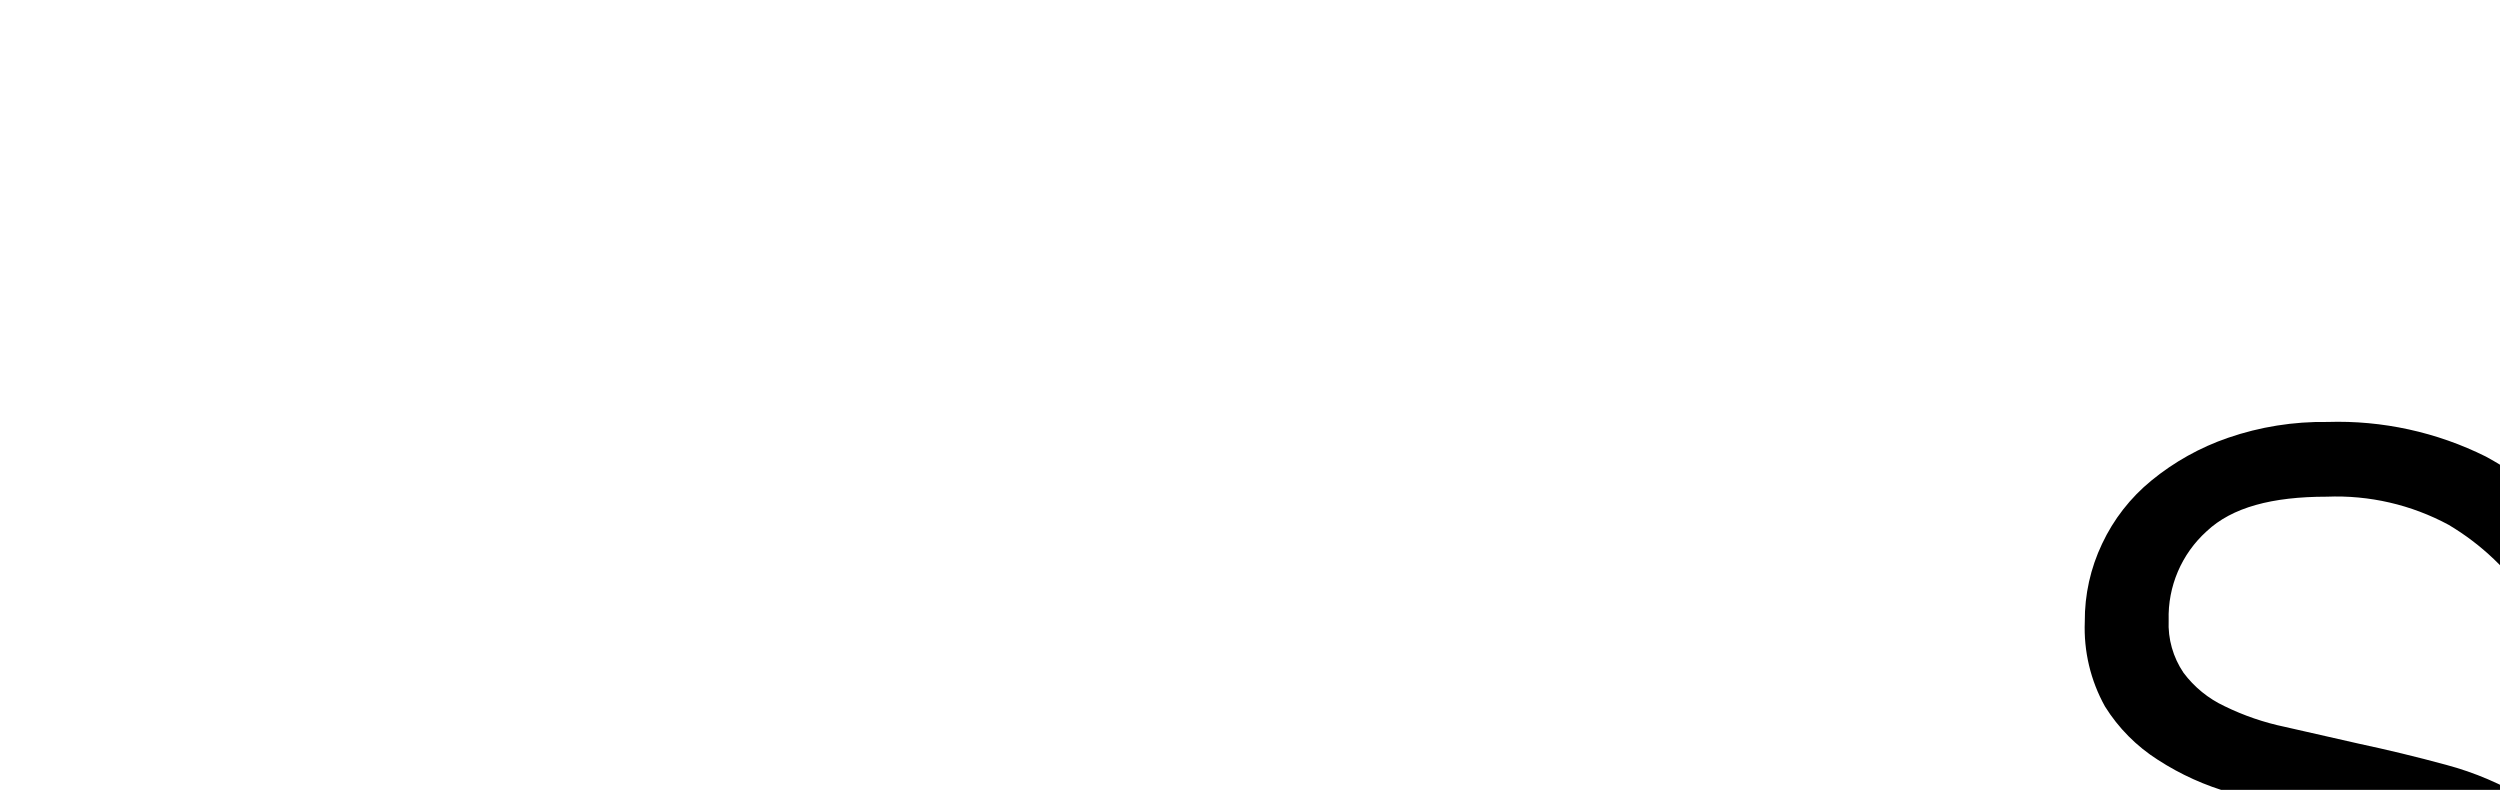
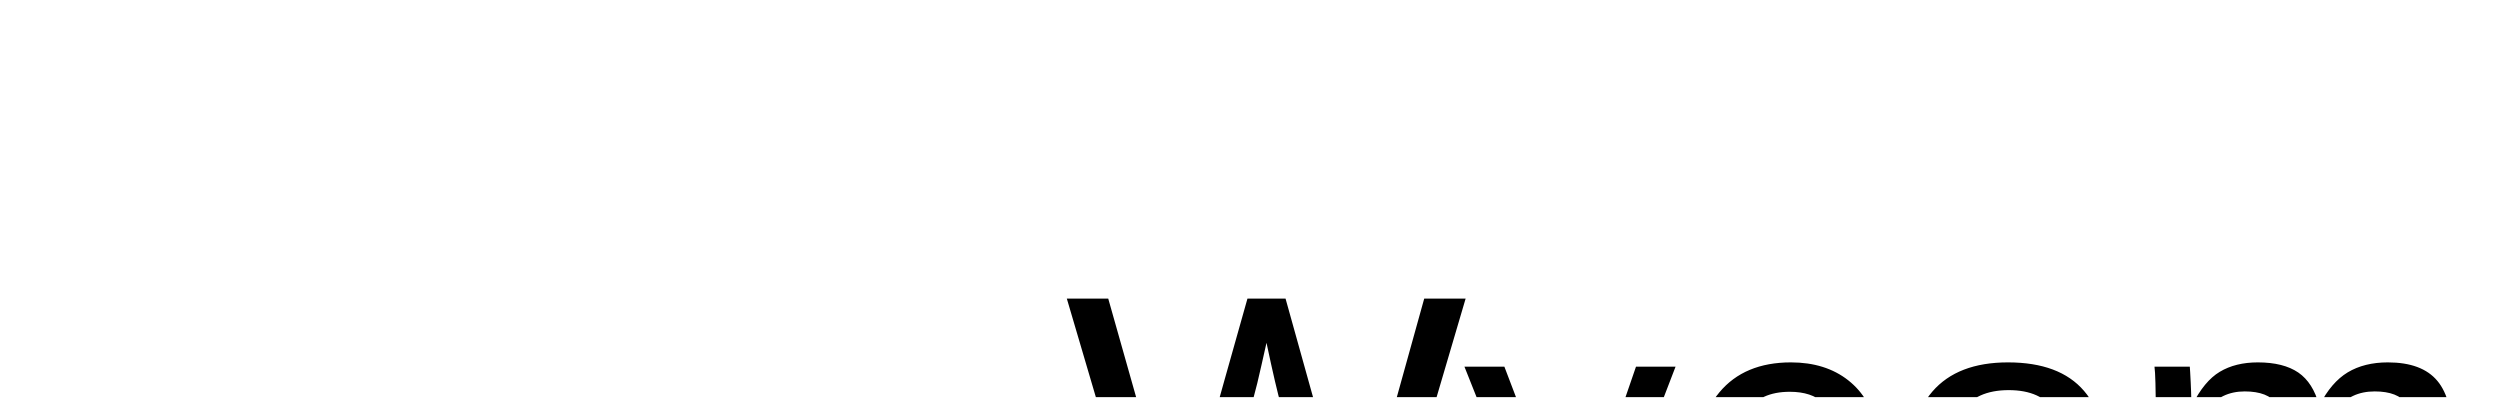
<svg xmlns="http://www.w3.org/2000/svg" xmlns:xlink="http://www.w3.org/1999/xlink">
  <symbol id="logo">
-     <path d="m 105.17,33.27 c -1.049,-0.638 -2.184,-1.123 -3.37,-1.44 -1.25,-0.34 -2.46,-0.63 -3.63,-0.88 l -3.08,-0.7 C 94.221,30.069 93.378,29.78 92.58,29.39 91.904,29.074 91.317,28.597 90.87,28 c -0.437,-0.644 -0.655,-1.412 -0.62,-2.19 -0.041,-1.405 0.537,-2.758 1.58,-3.7 1.06,-1 2.73,-1.44 5,-1.44 1.764,-0.072 3.516,0.332 5.07,1.17 1.359,0.807 2.518,1.911 3.39,3.23 l 2.79,-2.18 c -1.268,-1.593 -2.842,-2.916 -4.63,-3.89 -2.044,-1.018 -4.308,-1.513 -6.59,-1.44 -1.408,-0.022 -2.809,0.201 -4.14,0.66 -1.161,0.399 -2.241,1.002 -3.19,1.78 -0.871,0.712 -1.572,1.611 -2.05,2.63 -0.482,1.012 -0.728,2.119 -0.72,3.24 -0.05,1.232 0.241,2.453 0.84,3.53 0.558,0.895 1.31,1.654 2.2,2.22 0.944,0.612 1.976,1.078 3.06,1.38 1.13,0.32 2.29,0.6 3.47,0.84 l 3.26,0.74 c 0.969,0.222 1.909,0.558 2.8,1 0.773,0.368 1.455,0.9 2,1.56 0.51,0.701 0.771,1.553 0.74,2.42 0.044,1.566 -0.621,3.069 -1.81,4.09 -1.525,1.148 -3.417,1.699 -5.32,1.55 -4.034,0.157 -7.83,-1.908 -9.89,-5.38 l -3,2.34 c 1.388,1.88 3.174,3.43 5.23,4.54 2.385,1.198 5.032,1.782 7.7,1.7 1.491,0.022 2.974,-0.222 4.38,-0.72 1.218,-0.449 2.338,-1.128 3.3,-2 0.886,-0.798 1.601,-1.767 2.1,-2.85 0.489,-1.063 0.741,-2.22 0.74,-3.39 0.04,-1.337 -0.308,-2.656 -1,-3.8 -0.621,-0.96 -1.448,-1.769 -2.42,-2.37 z m 27.51,-4.72 c -1.021,-1.017 -2.239,-1.813 -3.58,-2.34 -1.428,-0.568 -2.953,-0.853 -4.49,-0.84 -1.585,-0.019 -3.158,0.287 -4.62,0.9 -1.369,0.573 -2.613,1.409 -3.66,2.46 -2.145,2.218 -3.34,5.185 -3.33,8.27 -0.014,1.542 0.264,3.072 0.82,4.51 0.525,1.364 1.329,2.604 2.36,3.64 1.061,1.044 2.319,1.866 3.7,2.42 1.532,0.611 3.171,0.91 4.82,0.88 2.134,0.085 4.251,-0.416 6.12,-1.45 1.699,-1.049 3.131,-2.481 4.18,-4.18 l -2.88,-1.69 c -1.413,2.769 -4.326,4.443 -7.43,4.27 -1.097,0.021 -2.188,-0.159 -3.22,-0.53 -0.934,-0.341 -1.798,-0.85 -2.55,-1.5 -0.727,-0.646 -1.33,-1.418 -1.78,-2.28 -0.478,-0.904 -0.774,-1.892 -0.87,-2.91 h 19.59 v -1.52 c 0.017,-1.555 -0.276,-3.099 -0.86,-4.54 -0.541,-1.333 -1.339,-2.546 -2.35,-3.57 z m -16.28,6.67 c 0.181,-0.959 0.519,-1.881 1,-2.73 0.472,-0.821 1.077,-1.557 1.79,-2.18 0.722,-0.618 1.548,-1.102 2.44,-1.43 0.959,-0.357 1.977,-0.533 3,-0.52 4.043,-0.224 7.526,2.823 7.84,6.86 z M 158.82,28 c -0.837,-0.883 -1.863,-1.567 -3,-2 -1.254,-0.462 -2.583,-0.689 -3.92,-0.67 -1.601,-0.031 -3.181,0.362 -4.58,1.14 -1.282,0.721 -2.362,1.752 -3.14,3 v -3.65 h -3.29 V 48 h 3.37 V 35.67 c -0.01,-1.001 0.17,-1.996 0.53,-2.93 0.337,-0.857 0.84,-1.638 1.48,-2.3 0.627,-0.65 1.383,-1.161 2.22,-1.5 0.871,-0.364 1.806,-0.547 2.75,-0.54 1.87,-0.129 3.701,0.578 5,1.93 1.221,1.441 1.85,3.293 1.76,5.18 V 48 h 3.41 V 35.34 c 0.021,-1.424 -0.202,-2.841 -0.66,-4.19 -0.41,-1.176 -1.068,-2.251 -1.93,-3.15 z m 27,-12.42 v 14.1 c -0.433,-0.685 -0.965,-1.302 -1.58,-1.83 -0.61,-0.532 -1.281,-0.989 -2,-1.36 -0.731,-0.37 -1.503,-0.652 -2.3,-0.84 -0.786,-0.188 -1.592,-0.282 -2.4,-0.28 -1.507,-0.008 -3.002,0.278 -4.4,0.84 -1.341,0.551 -2.56,1.36 -3.59,2.38 -1.037,1.047 -1.859,2.287 -2.42,3.65 -1.17,2.996 -1.17,6.324 0,9.32 0.56,1.362 1.374,2.604 2.4,3.66 1.021,1.031 2.243,1.841 3.59,2.38 1.406,0.562 2.906,0.847 4.42,0.84 0.81,-0.003 1.616,-0.107 2.4,-0.31 0.796,-0.2 1.568,-0.488 2.3,-0.86 0.721,-0.371 1.393,-0.832 2,-1.37 0.61,-0.54 1.142,-1.163 1.58,-1.85 v 4 h 3.33 V 15.59 Z m -0.37,24.58 c -1.763,4.23 -6.62,6.23 -10.85,4.47 v 0 c -0.979,-0.401 -1.864,-1.001 -2.6,-1.76 -0.752,-0.763 -1.341,-1.672 -1.73,-2.67 -0.42,-1.067 -0.63,-2.204 -0.62,-3.35 -0.01,-1.13 0.2,-2.251 0.62,-3.3 0.393,-0.993 0.982,-1.898 1.73,-2.66 0.742,-0.76 1.625,-1.368 2.6,-1.79 2.079,-0.89 4.431,-0.89 6.51,0 0.981,0.435 1.873,1.049 2.63,1.81 0.749,0.764 1.335,1.672 1.72,2.67 0.415,1.037 0.625,2.144 0.62,3.26 -1.3e-4,1.142 -0.221,2.272 -0.65,3.33 z" fill="currentColor" />
+     <text x="90" y="50" font-family="Arial, Helvetica, sans-serif" font-weight="20" font-size="36">Wycom Send</text>
  </symbol>
  <use xlink:href="#logo" />
</svg>
